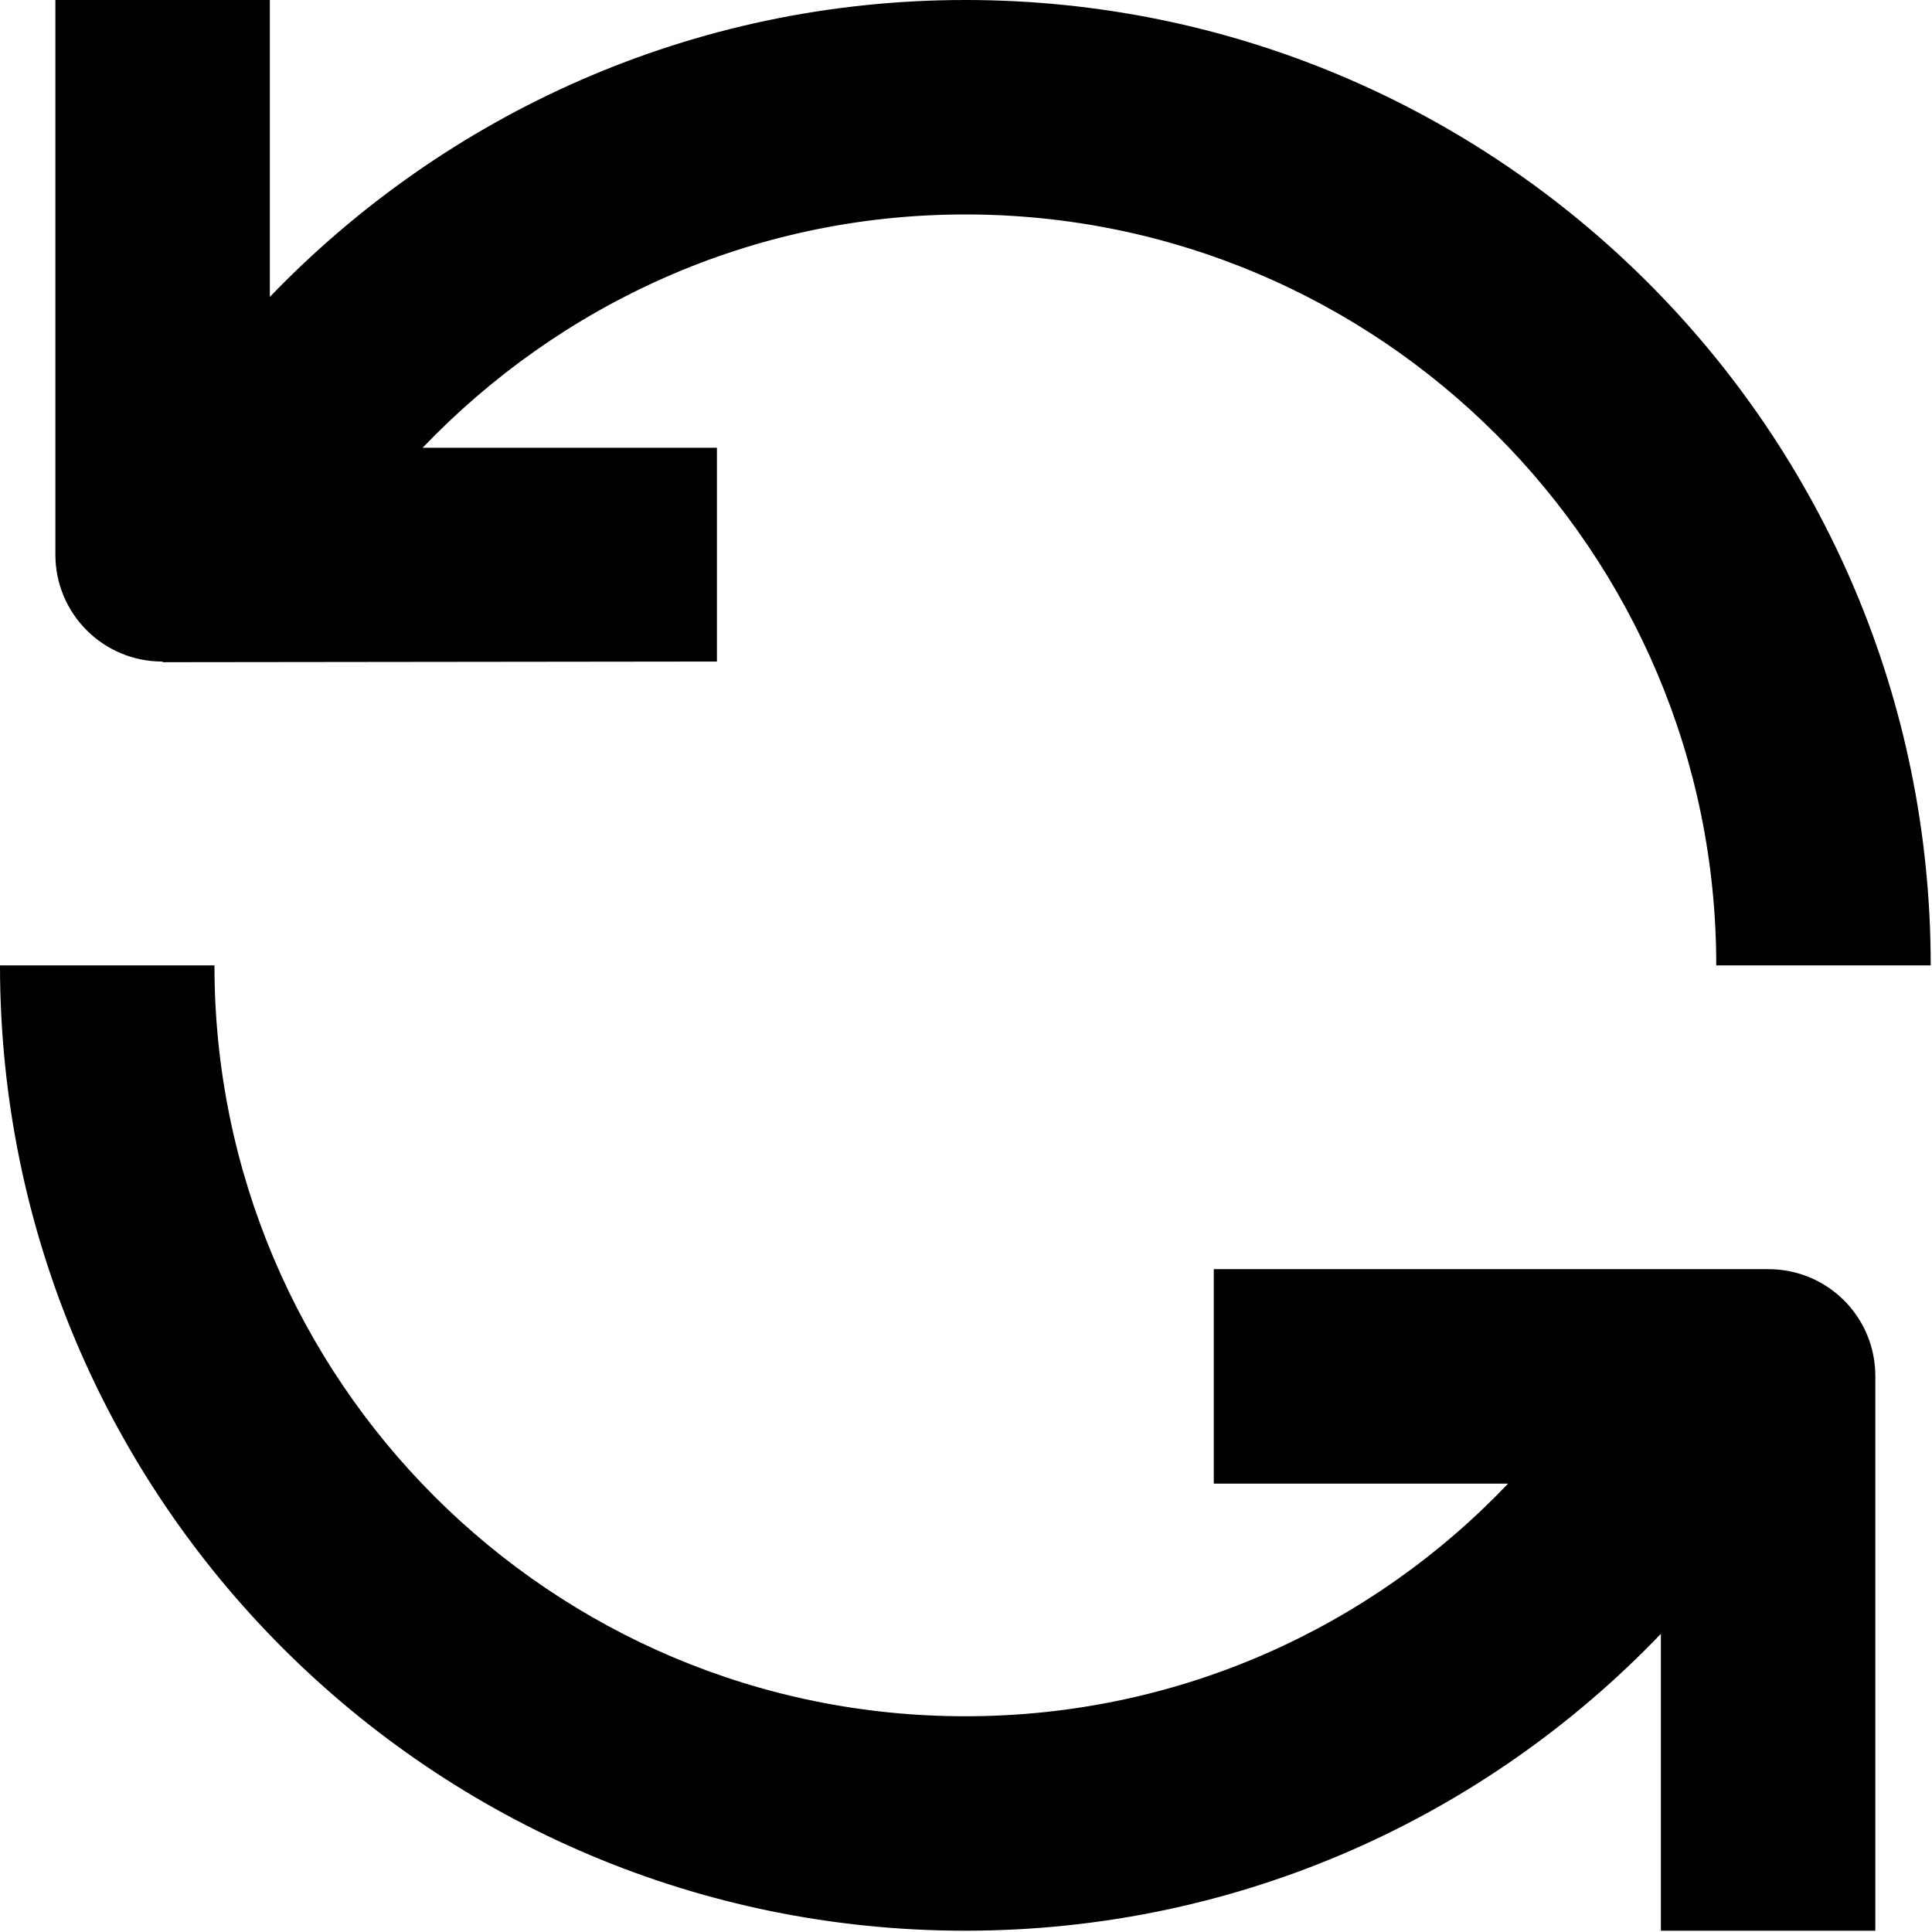
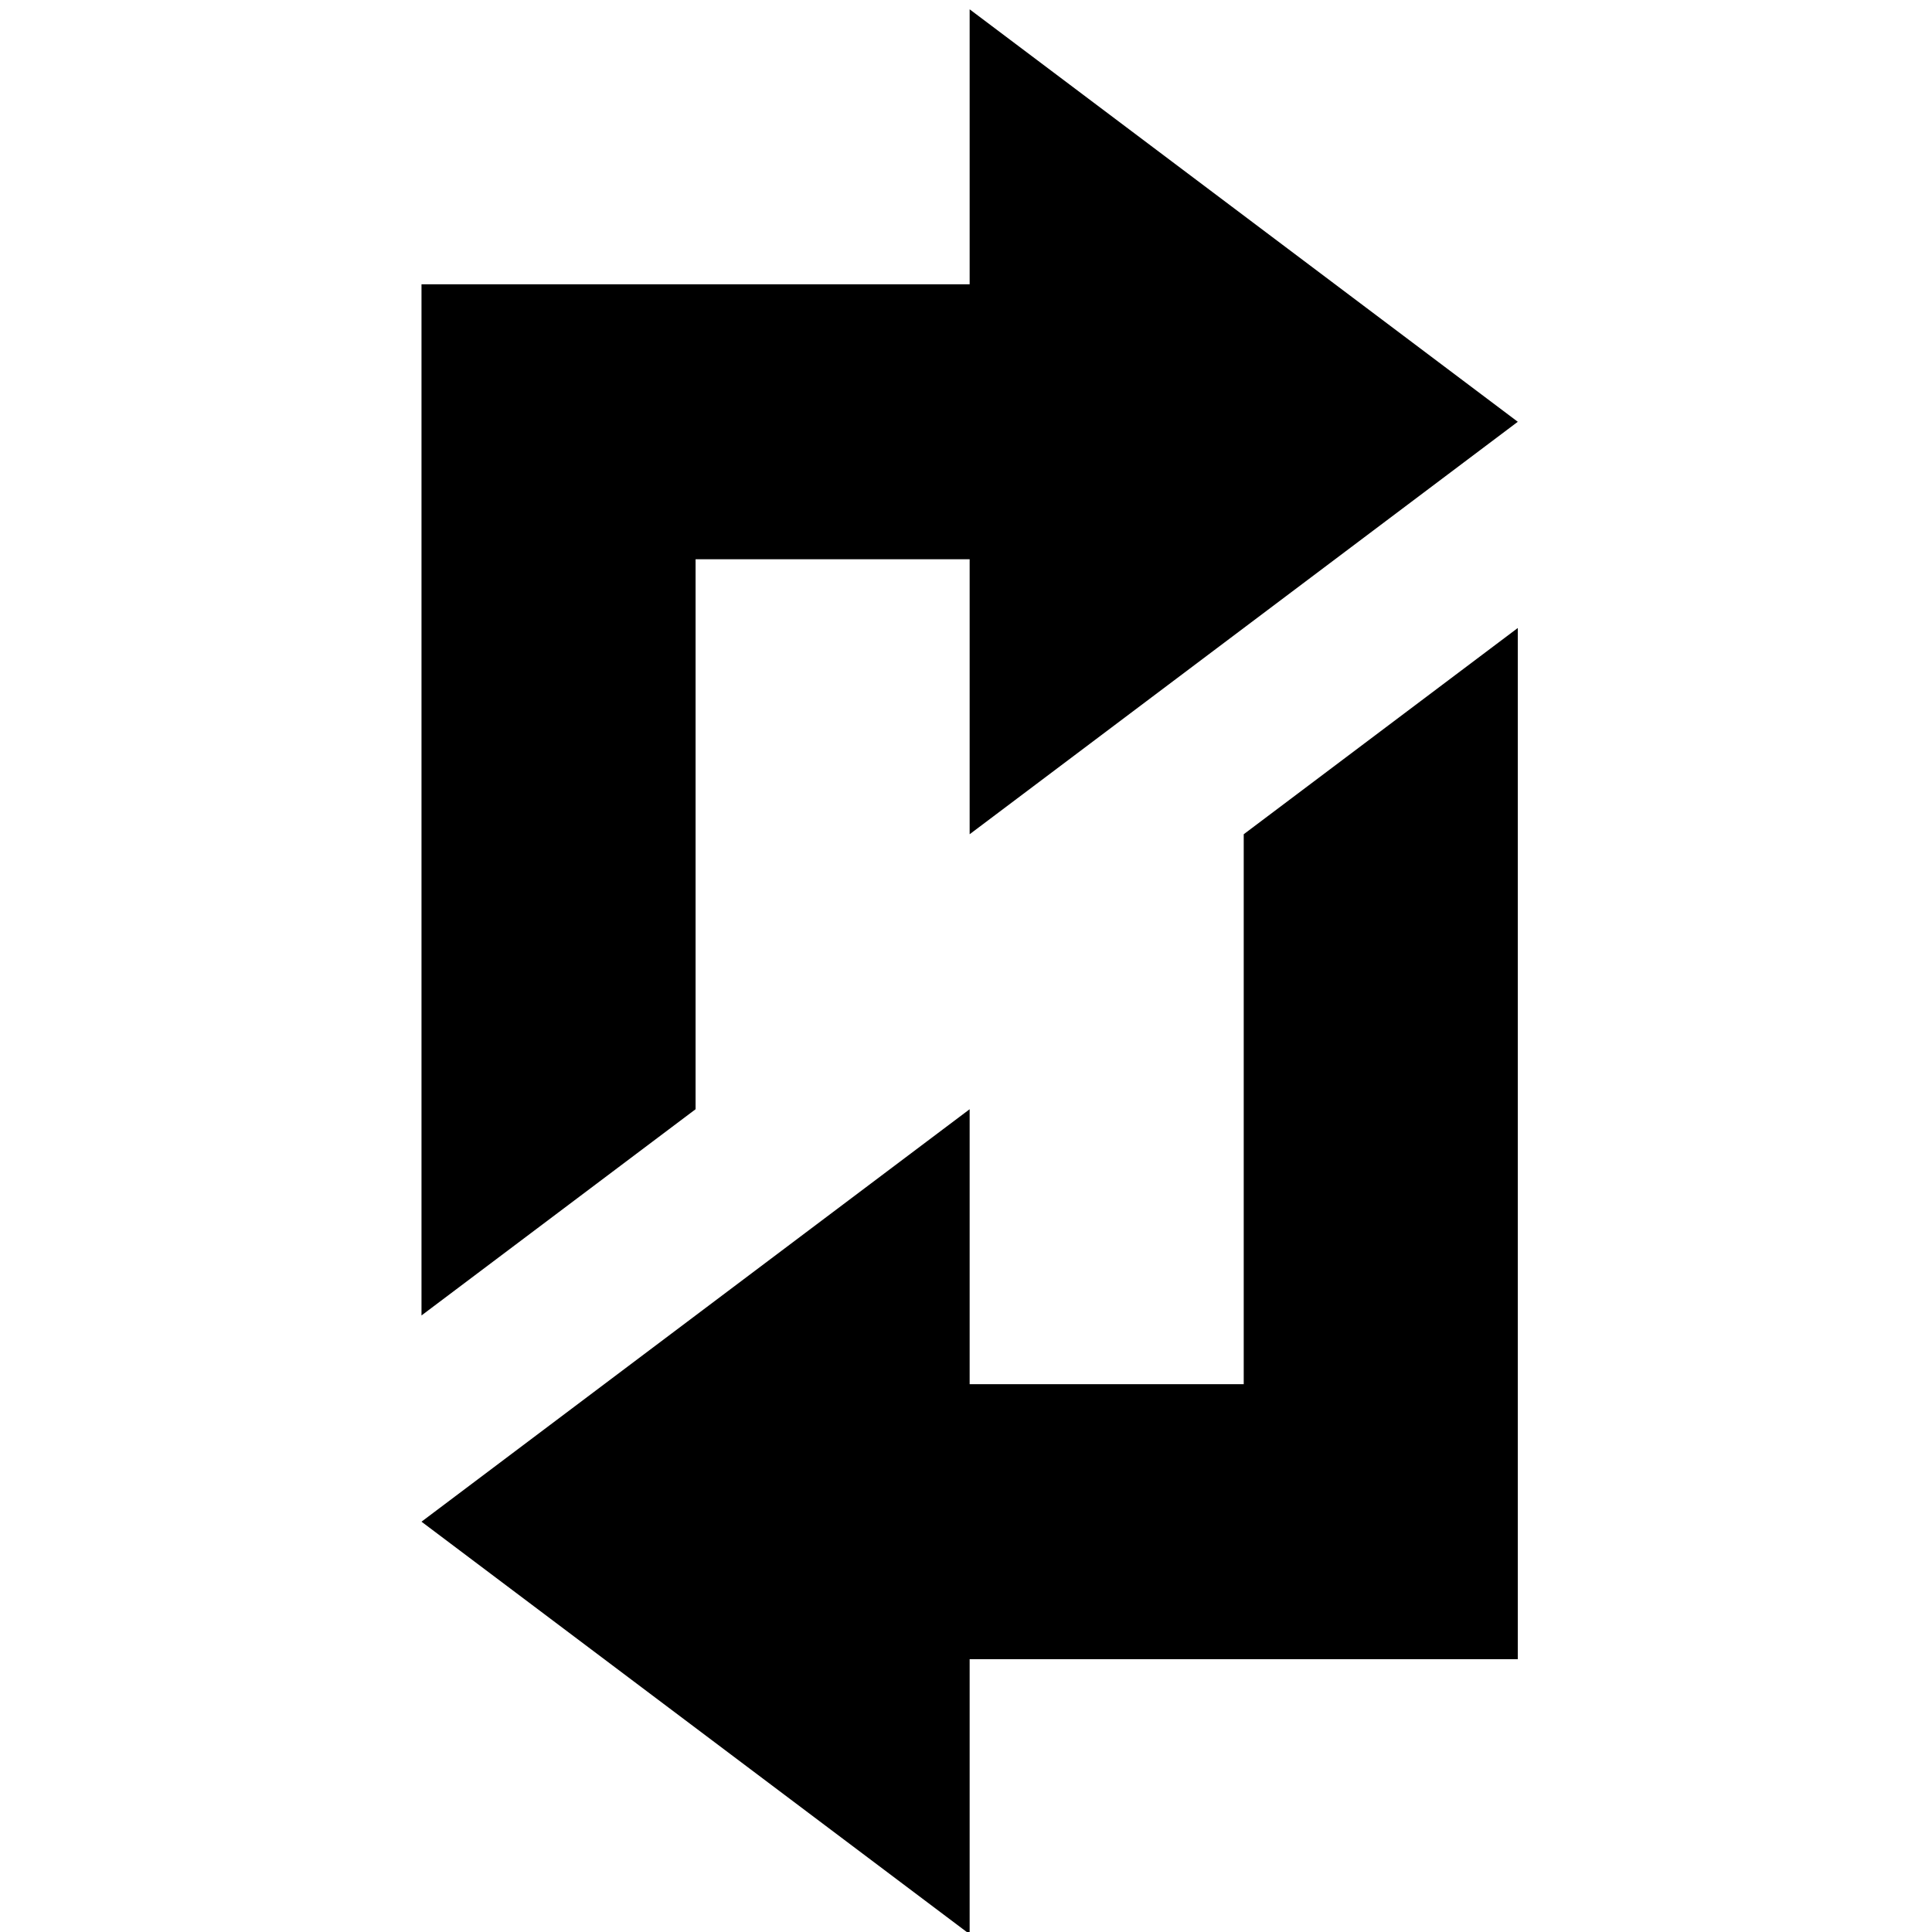
- <svg xmlns="http://www.w3.org/2000/svg" width="12pt" height="12pt" viewBox="0 0 12 12" version="1.1">
+ <svg xmlns="http://www.w3.org/2000/svg" width="375pt" height="375pt" viewBox="0 0 375 375" version="1.2">
+   <defs>
+     <clipPath id="clip1">
+       <path d="M 81.812 121 L 294.602 121 L 294.602 375 L 81.812 375 Z M 81.812 121 " />
+     </clipPath>
+     <clipPath id="clip2">
+       <path d="M 81.812 1.738 L 294.602 1.738 L 294.602 256 L 81.812 256 Z M 81.812 1.738 " />
+     </clipPath>
+   </defs>
  <g id="surface1">
-     <path style=" stroke:none;fill-rule:nonzero;fill:rgb(100%,100%,100%);fill-opacity:1;" d="M 0 0 L 11.992 0 L 11.992 11.992 L 0 11.992 Z M 0 0 " />
-     <path style=" stroke:none;fill-rule:nonzero;fill:rgb(100%,100%,100%);fill-opacity:1;" d="M 0 0 L 11.992 0 L 11.992 11.992 L 0 11.992 Z M 0 0 " />
-     <path style=" stroke:none;fill-rule:nonzero;fill:rgb(100%,100%,100%);fill-opacity:1;" d="M 0 0 L 11.992 0 L 11.992 11.992 L 0 11.992 Z M 0 0 " />
-     <path style=" stroke:none;fill-rule:nonzero;fill:rgb(0%,0%,0%);fill-opacity:1;" d="M 1.008 4.109 L 1.012 4.113 L 4.453 4.109 L 4.453 2.781 L 2.625 2.781 C 3.477 1.891 4.668 1.332 5.996 1.332 C 8.57 1.332 10.66 3.422 10.66 5.996 L 11.992 5.996 C 11.992 2.684 9.309 0 5.996 0 C 4.297 0 2.766 0.711 1.676 1.844 L 1.676 0 L 0.344 0 L 0.344 3.445 C 0.344 3.812 0.641 4.109 1.008 4.109 Z M 1.008 4.109 " />
-     <path style=" stroke:none;fill-rule:nonzero;fill:rgb(0%,0%,0%);fill-opacity:1;" d="M 10.984 7.883 L 7.539 7.883 L 7.539 9.215 L 9.367 9.215 C 8.52 10.105 7.324 10.66 5.996 10.66 C 3.422 10.66 1.332 8.574 1.332 5.996 L 0 5.996 C 0 9.309 2.684 11.992 5.996 11.992 C 7.695 11.992 9.227 11.285 10.316 10.148 L 10.316 11.992 L 11.648 11.992 L 11.648 8.547 C 11.648 8.18 11.352 7.883 10.984 7.883 Z M 10.984 7.883 " />
+     <g clip-path="url(#clip1)" clip-rule="nonzero">
+       <path style=" stroke:none;fill-rule:nonzero;fill:rgb(0%,0%,0%);fill-opacity:1;" d="M 188.207 322.047 L 294.602 322.047 L 294.602 121.895 L 241.406 161.926 L 241.406 268.672 L 188.207 268.672 L 188.207 215.301 L 81.812 295.359 L 188.207 375.418 Z M 188.207 322.047 " />
+     </g>
+     <g clip-path="url(#clip2)" clip-rule="nonzero">
+       <path style=" stroke:none;fill-rule:nonzero;fill:rgb(0%,0%,0%);fill-opacity:1;" d="M 135.012 108.555 L 188.207 108.555 L 188.207 161.926 L 294.602 81.867 L 188.207 1.809 L 188.207 55.18 L 81.812 55.18 L 81.812 255.328 L 135.012 215.301 Z M 135.012 108.555 " />
+     </g>
  </g>
</svg>
